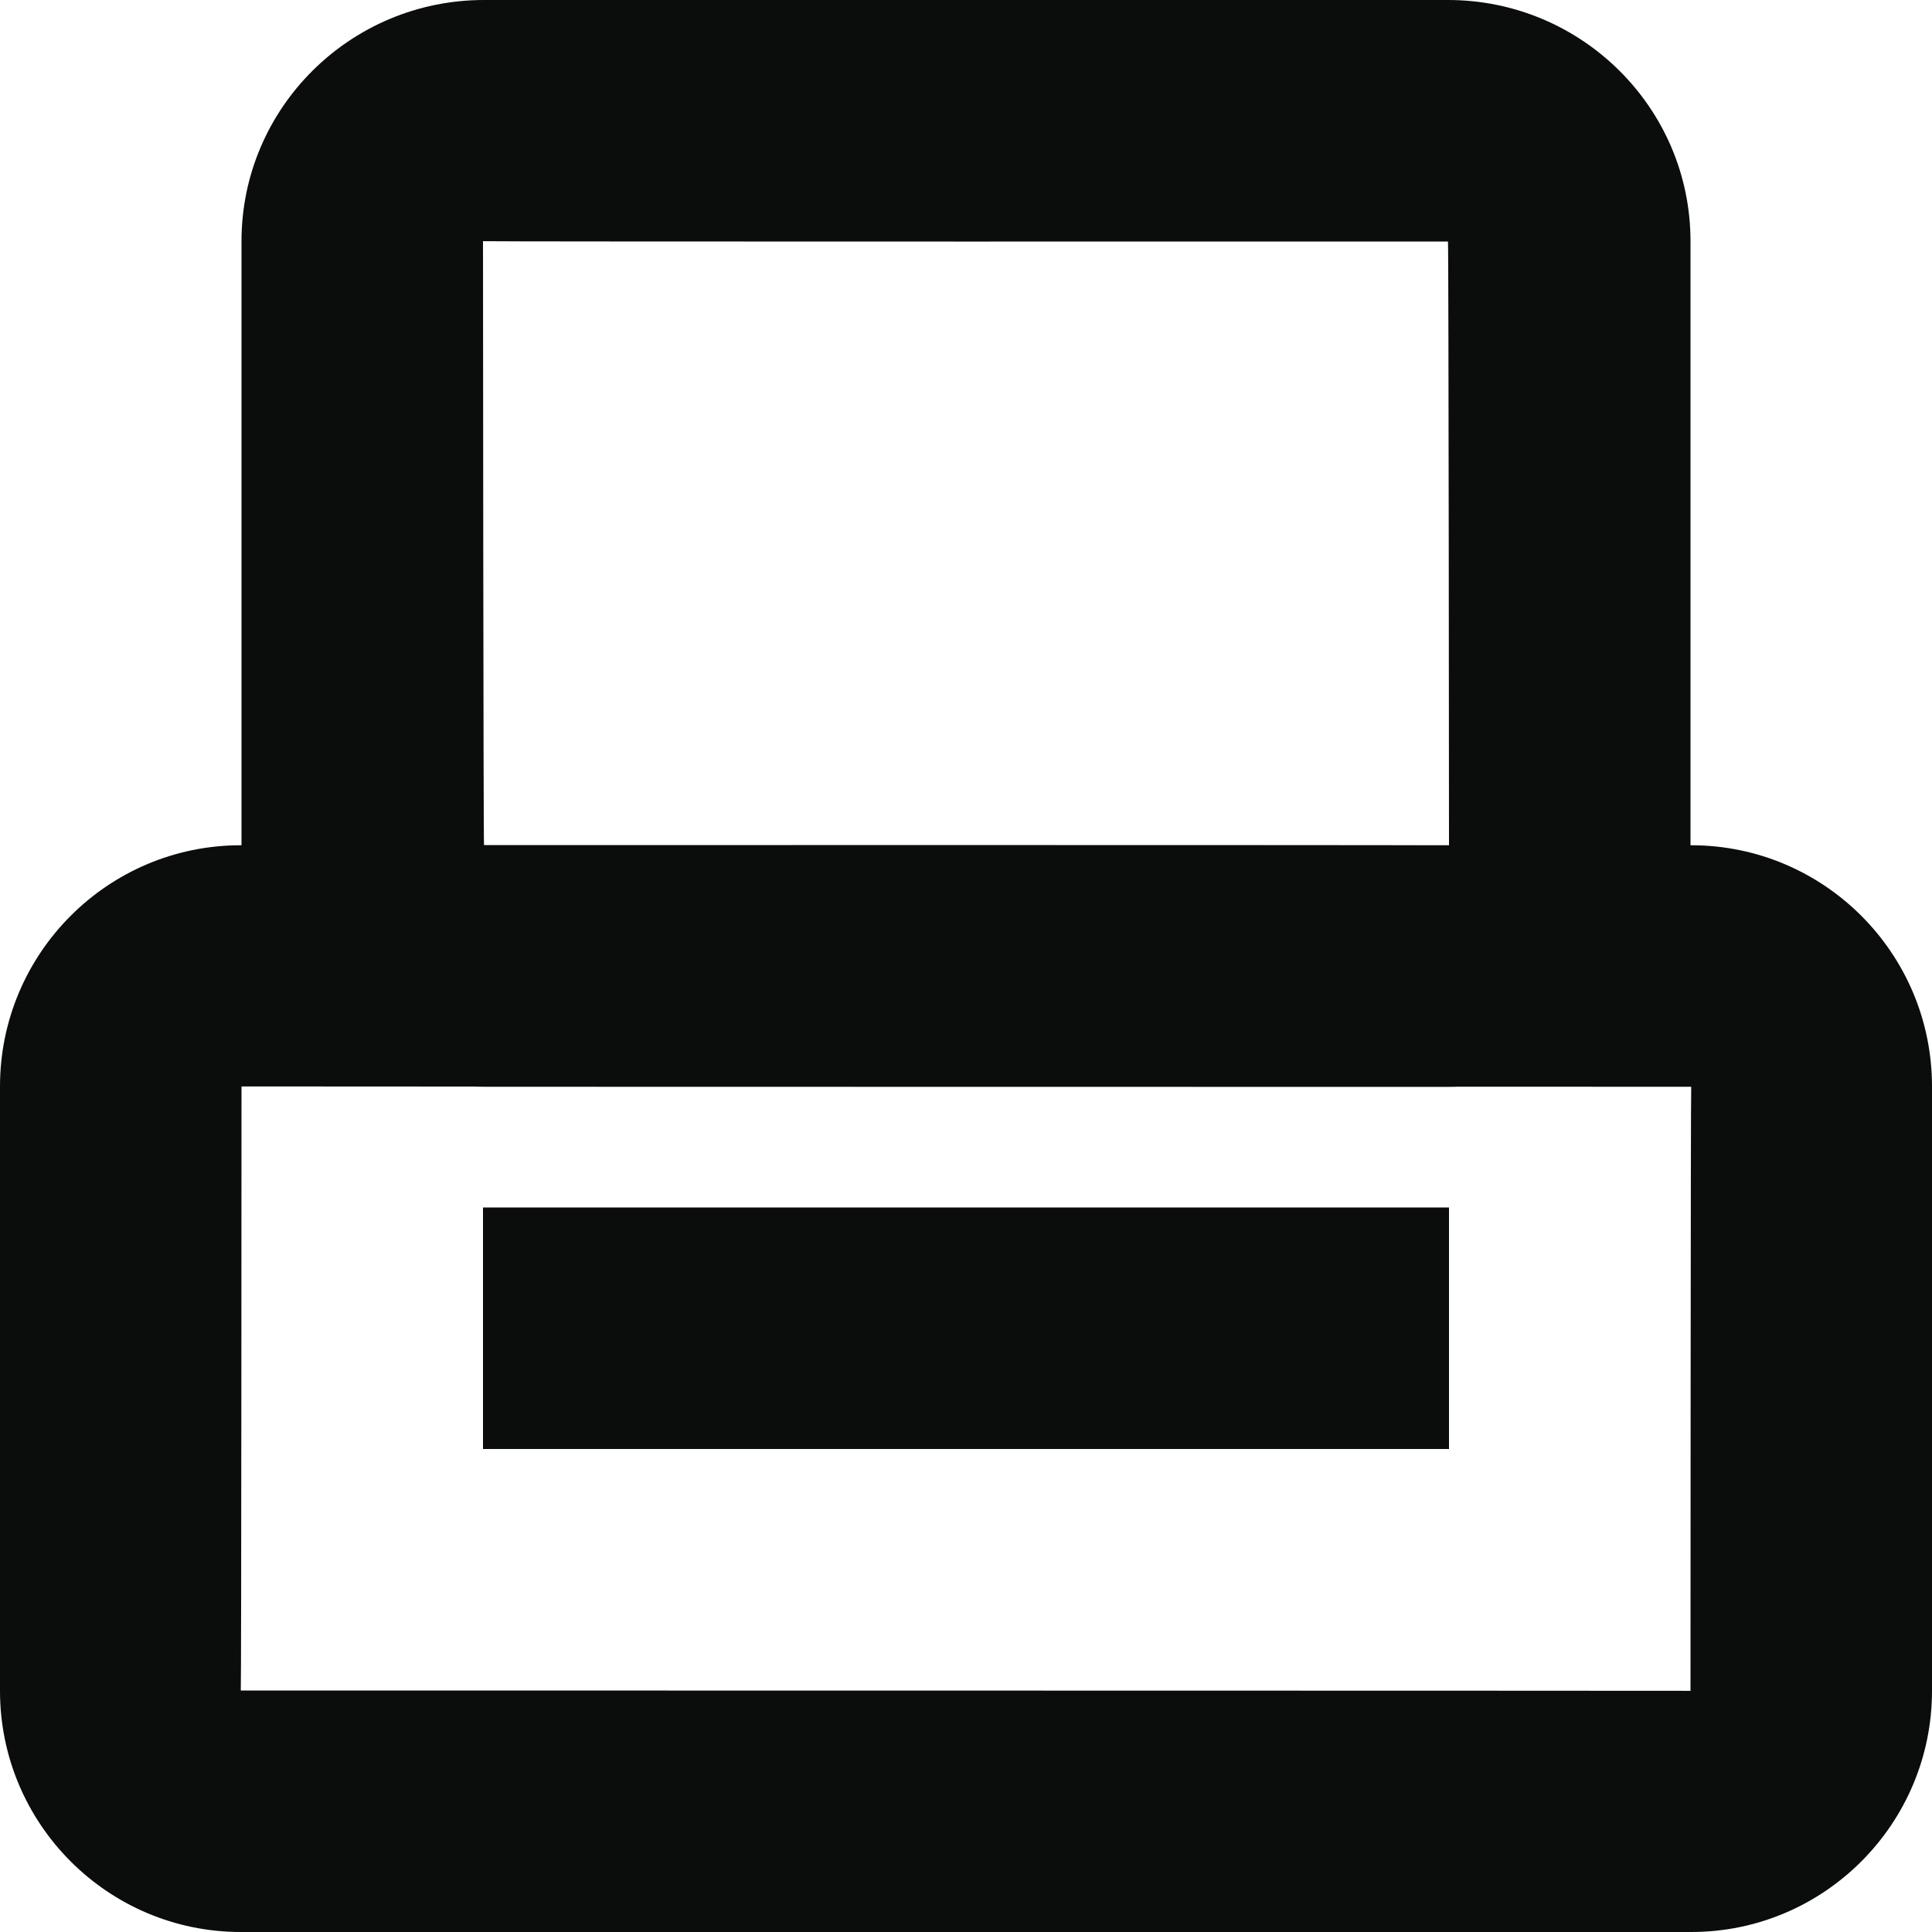
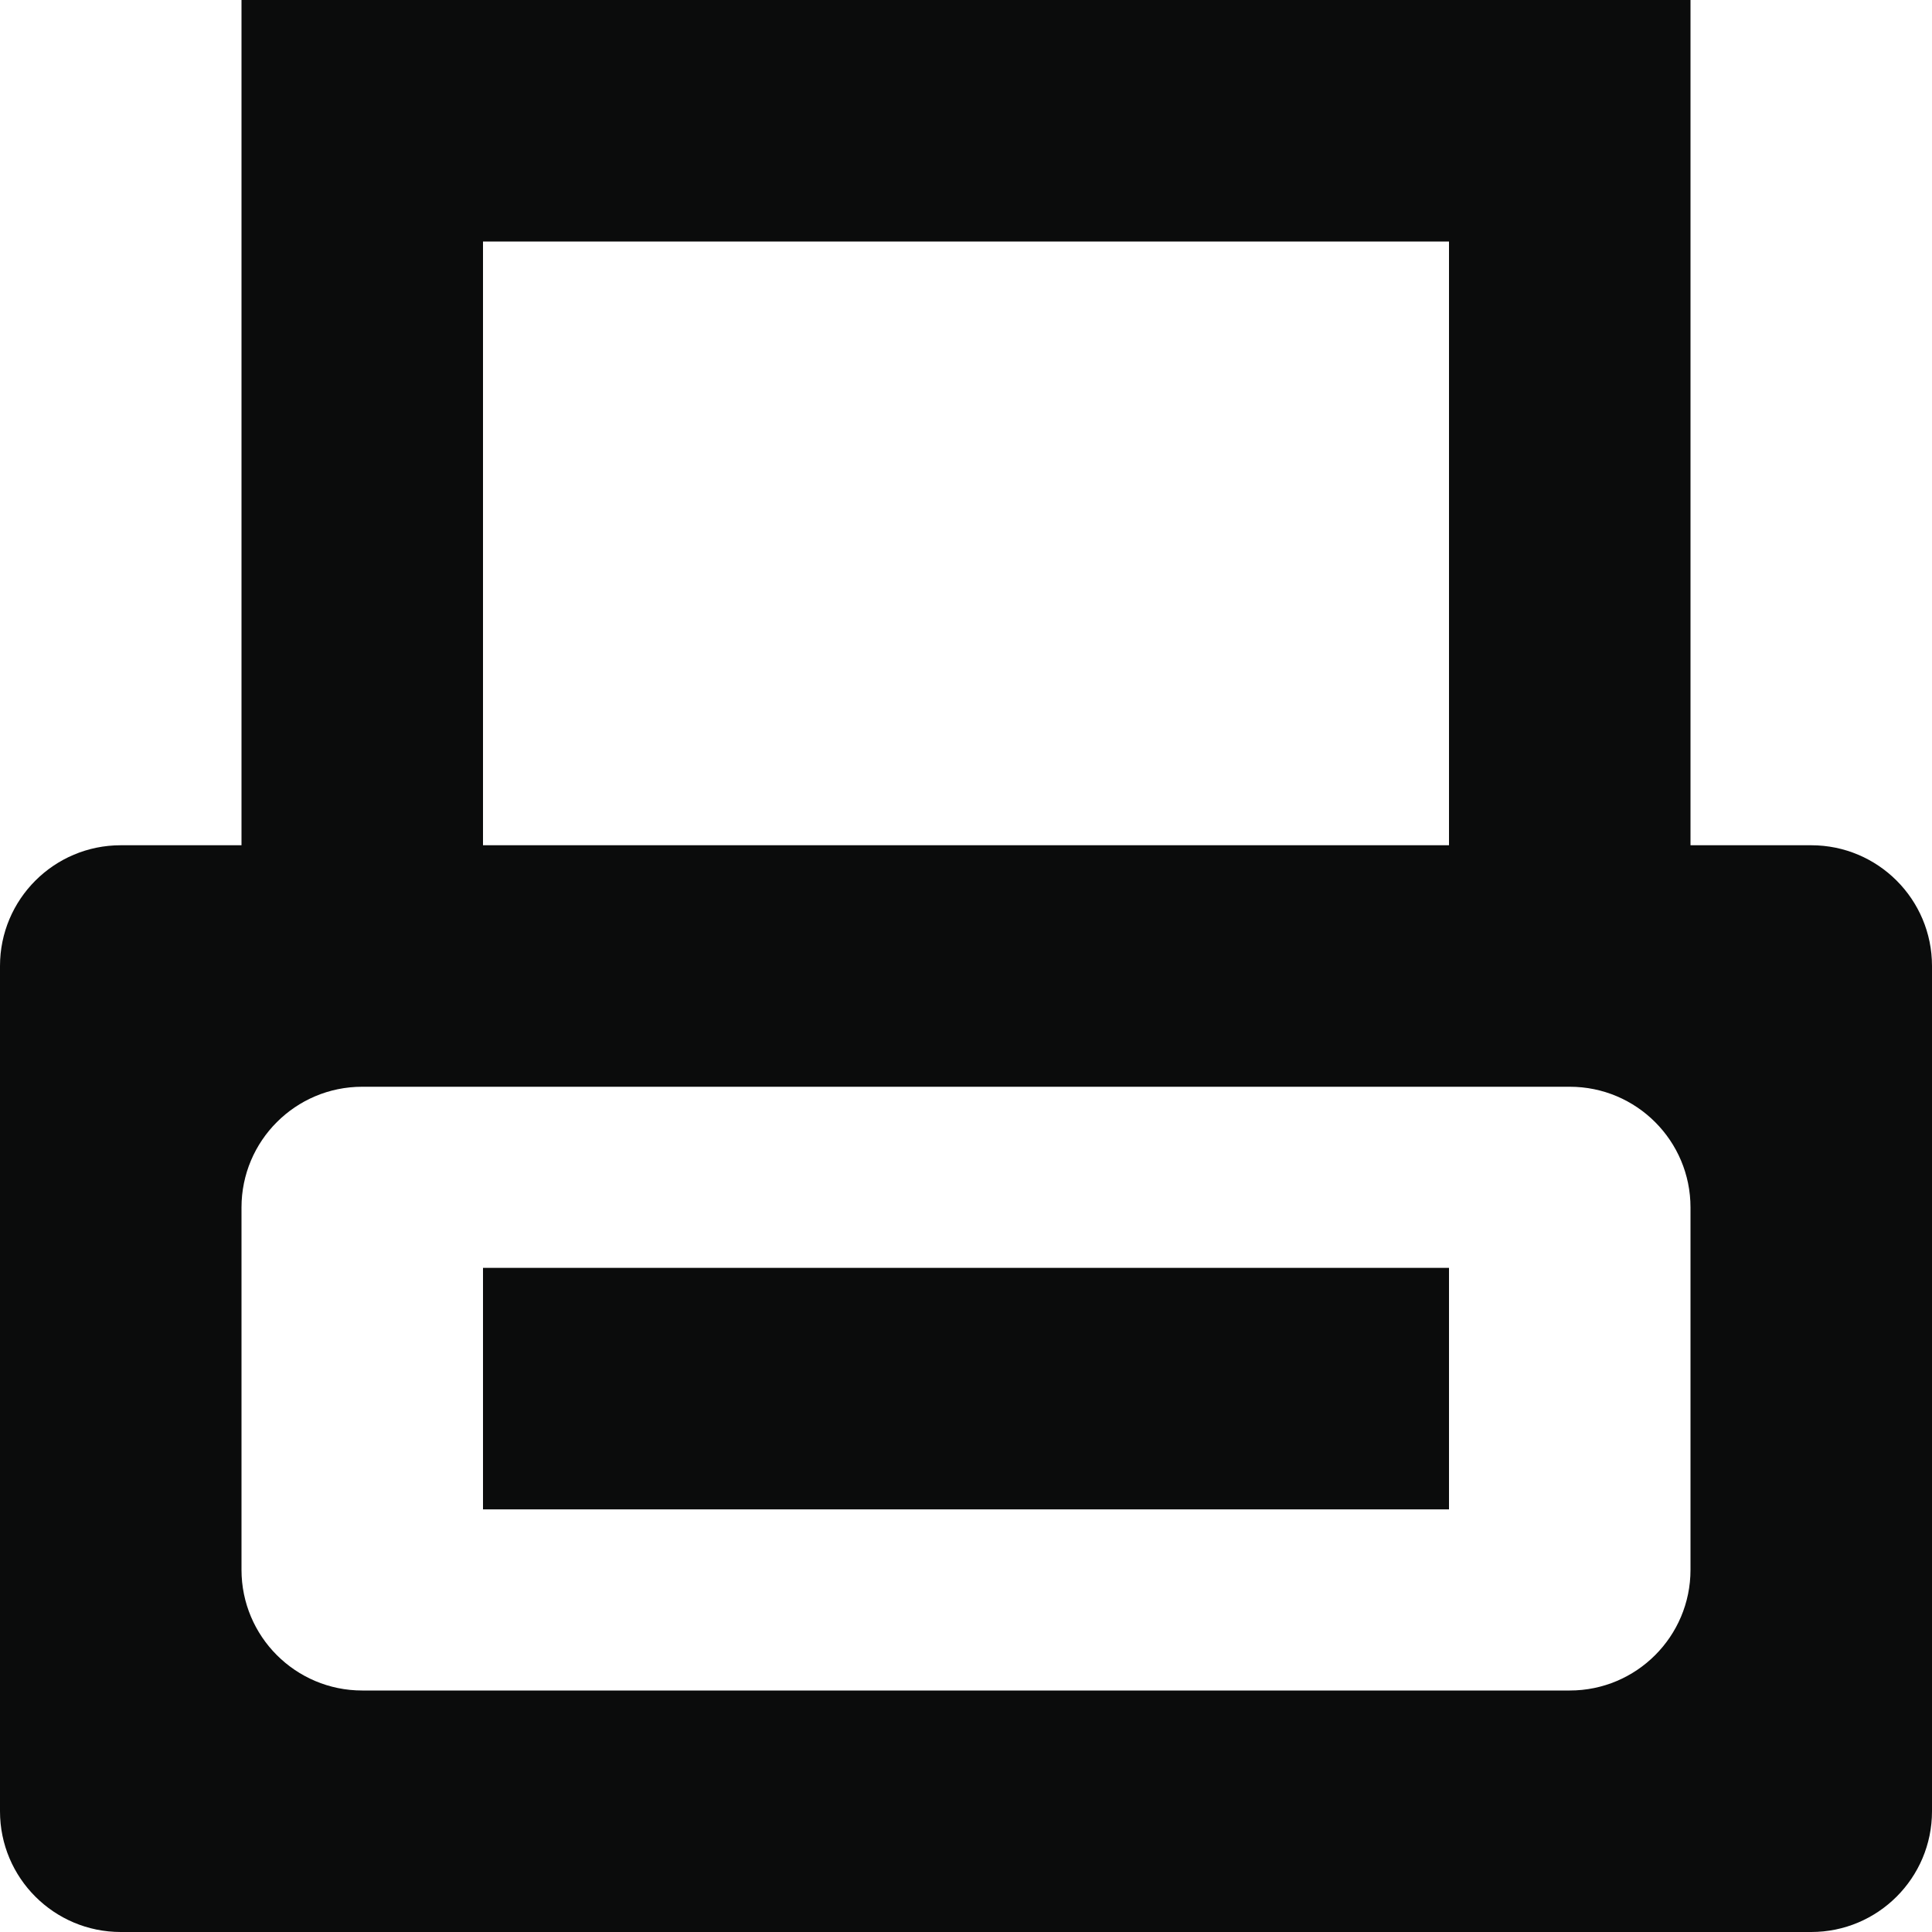
<svg xmlns="http://www.w3.org/2000/svg" width="512px" height="512px" viewBox="0 0 512 512" version="1.1">
  <defs />
  <g id="Page-1" stroke="none" stroke-width="1" fill="none" fill-rule="evenodd">
    <g id="print" fill="#0B0C0C">
-       <g id="icon-Print">
-         <rect id="Rectangle-60" x="128" y="320" width="256" height="64" />
-         <path d="M0,287.917 L0,448.083 C0,483.384 28.624,512 63.81,512 L448.19,512 C483.431,512 512,483.333 512,448.083 L512,287.917 C512,252.616 483.376,224 448.19,224 L63.81,224 C28.569,224 0,252.667 0,287.917 Z M448.19,288 C448.033,288 448,448.083 448,448.083 C448,448.036 63.81,448 63.81,448 C63.967,448 64,287.917 64,287.917 C64,287.964 448.19,288 448.19,288 Z" id="Rectangle-57" />
-         <path d="M64,63.917 L64,224.083 C64,259.384 92.862,288 128.273,288 L383.727,288 C419.224,288 448,259.333 448,224.083 L448,63.917 C448,28.616 419.138,0 383.727,0 L128.273,0 C92.776,0 64,28.667 64,63.917 Z M383.727,64 C383.914,64 384,224.083 384,224.083 C384,223.932 128.273,224 128.273,224 C128.086,224 128,63.917 128,63.917 C128,64.068 383.727,64 383.727,64 Z" id="Rectangle-58" />
-       </g>
+       <path d="M32.004,224 C14.329,224 0,238.331 0,255.991 L0,480.009 C0,497.677 14.329,512 32.004,512 L479.996,512 C497.671,512 512,497.669 512,480.009 L512,255.991 C512,238.323 497.671,224 479.996,224 L32.004,224 Z M95.997,288 C78.326,288 64,302.322 64,319.994 L64,416.006 C64,433.676 78.324,448 95.997,448 L416.003,448 C433.674,448 448,433.678 448,416.006 L448,319.994 C448,302.324 433.676,288 416.003,288 L95.997,288 Z M64,-1 L64,224 L448,224 L448,-1 L64,-1 Z M128,64 L128,224 L384,224 L384,64 L128,64 Z M128,336 L128,400 L384,400 L384,336 L128,336 Z" />
    </g>
  </g>
</svg>
